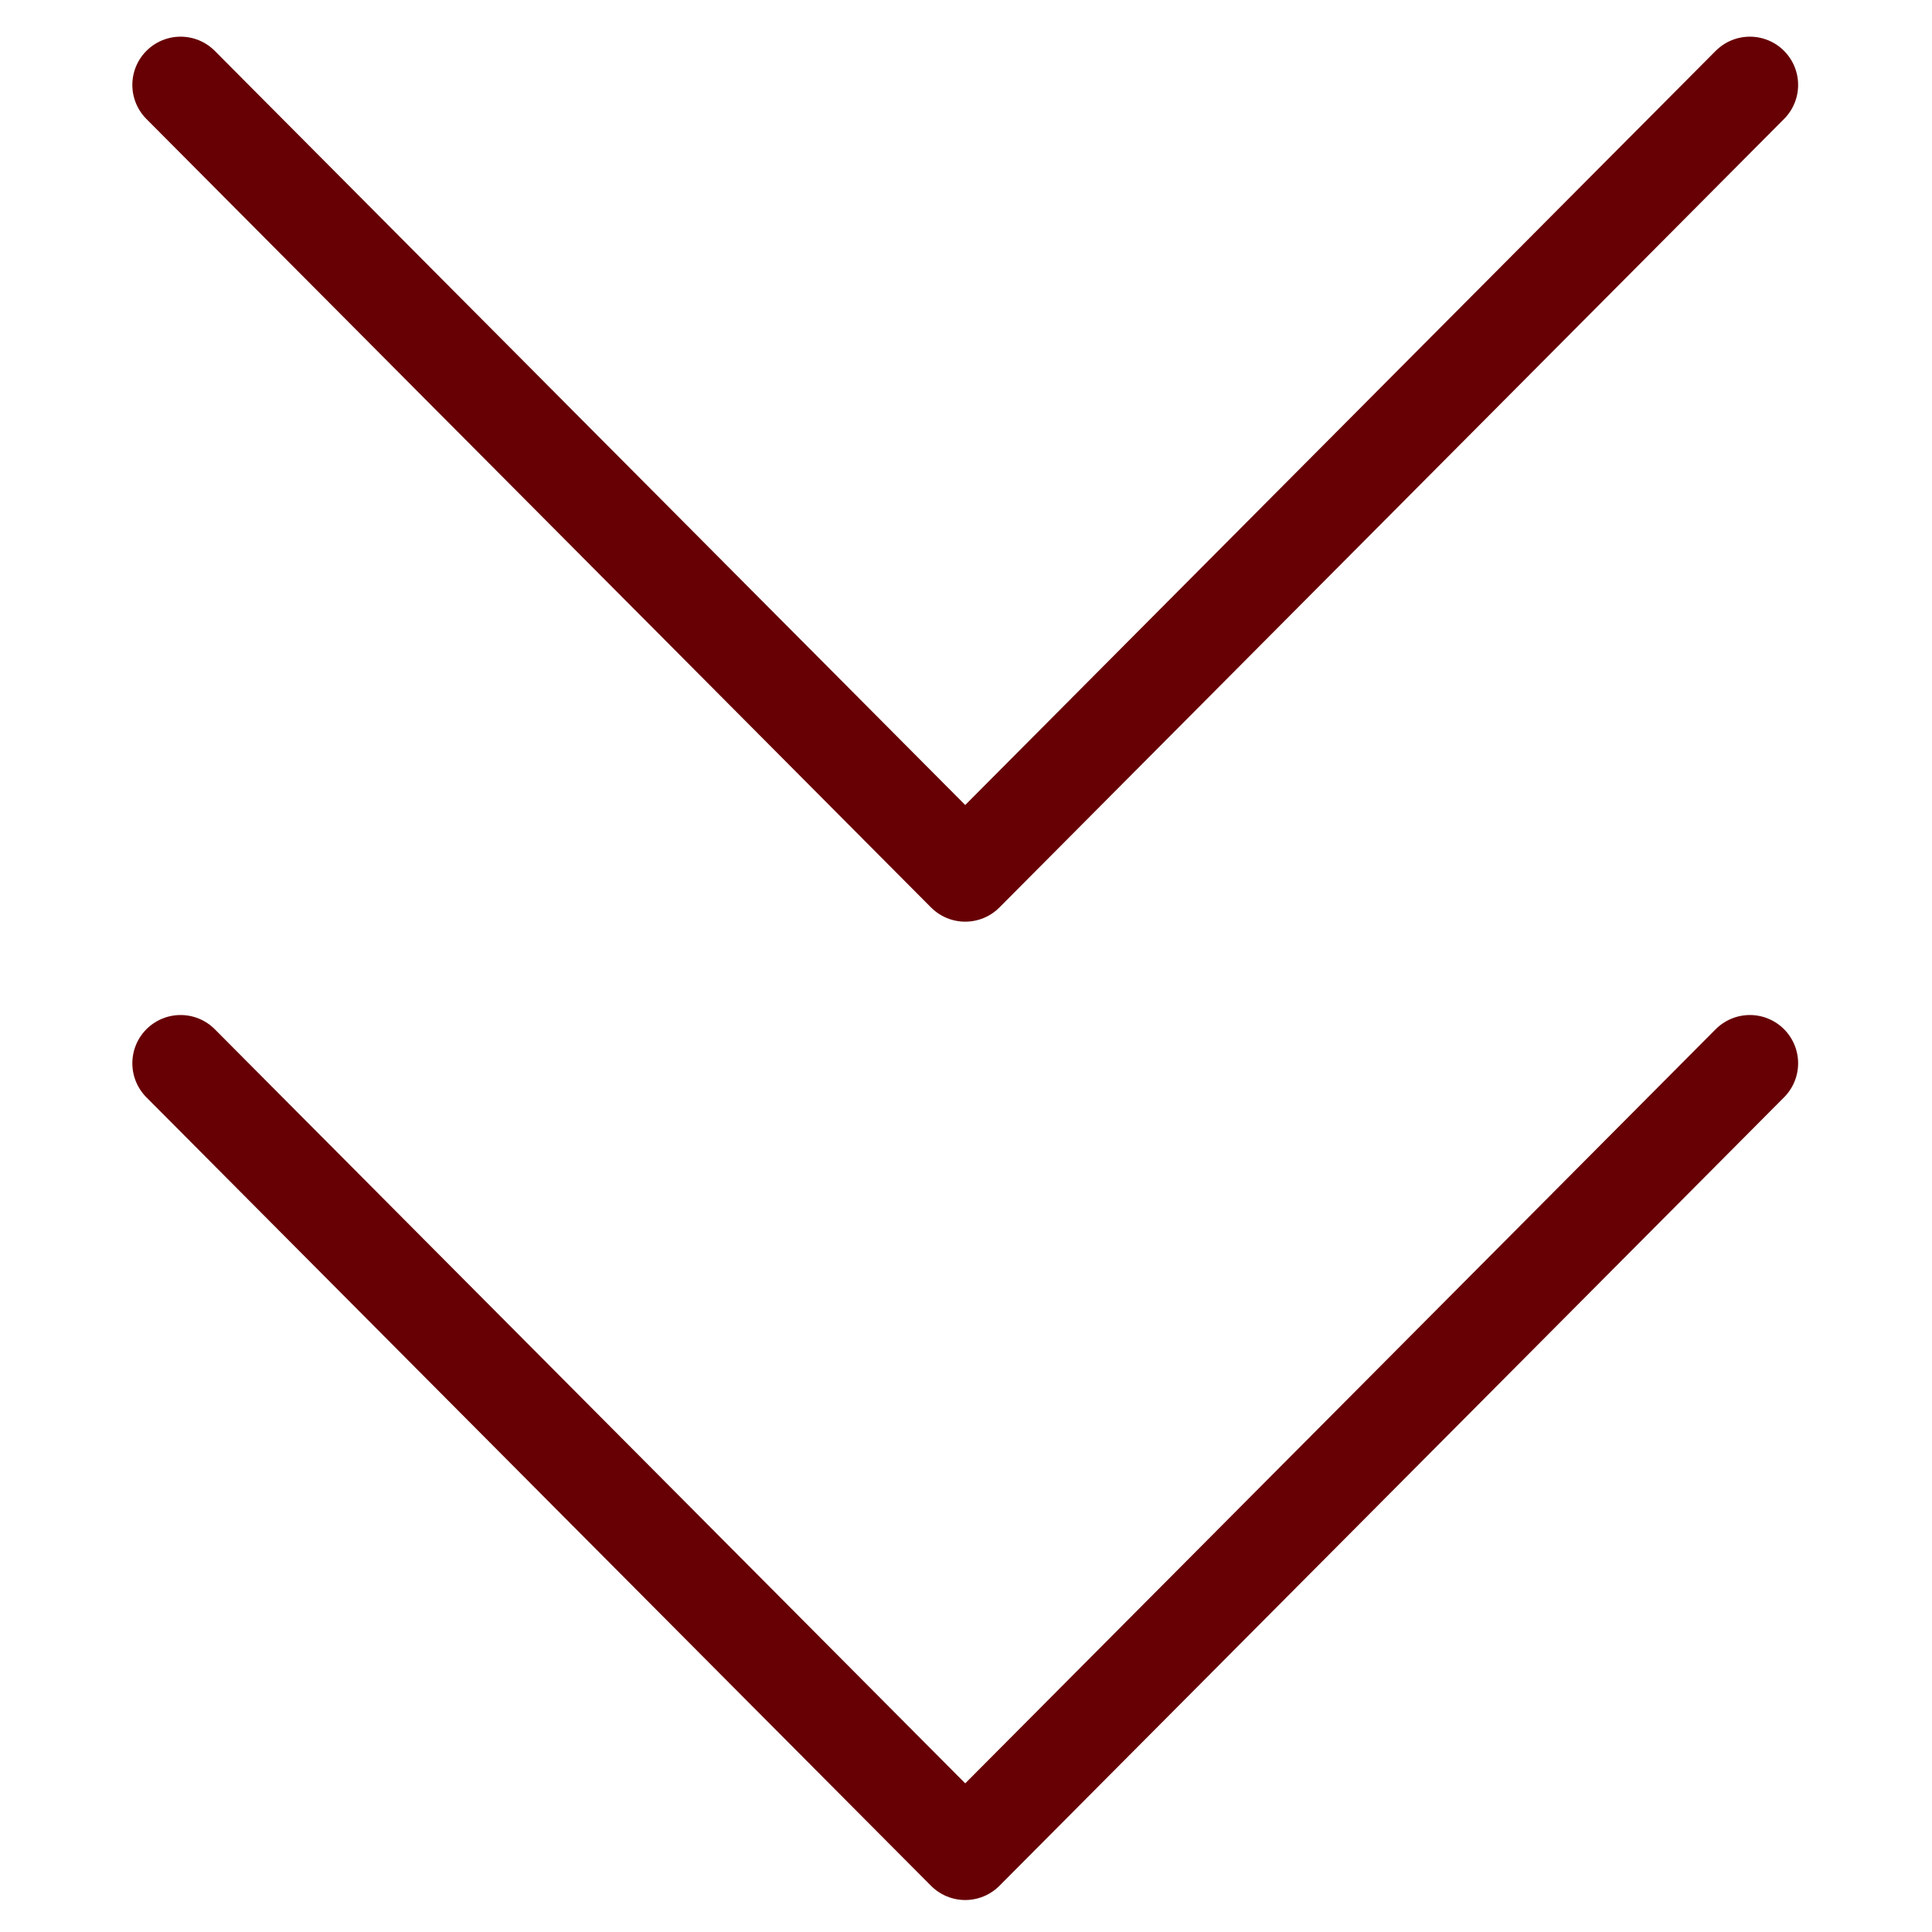
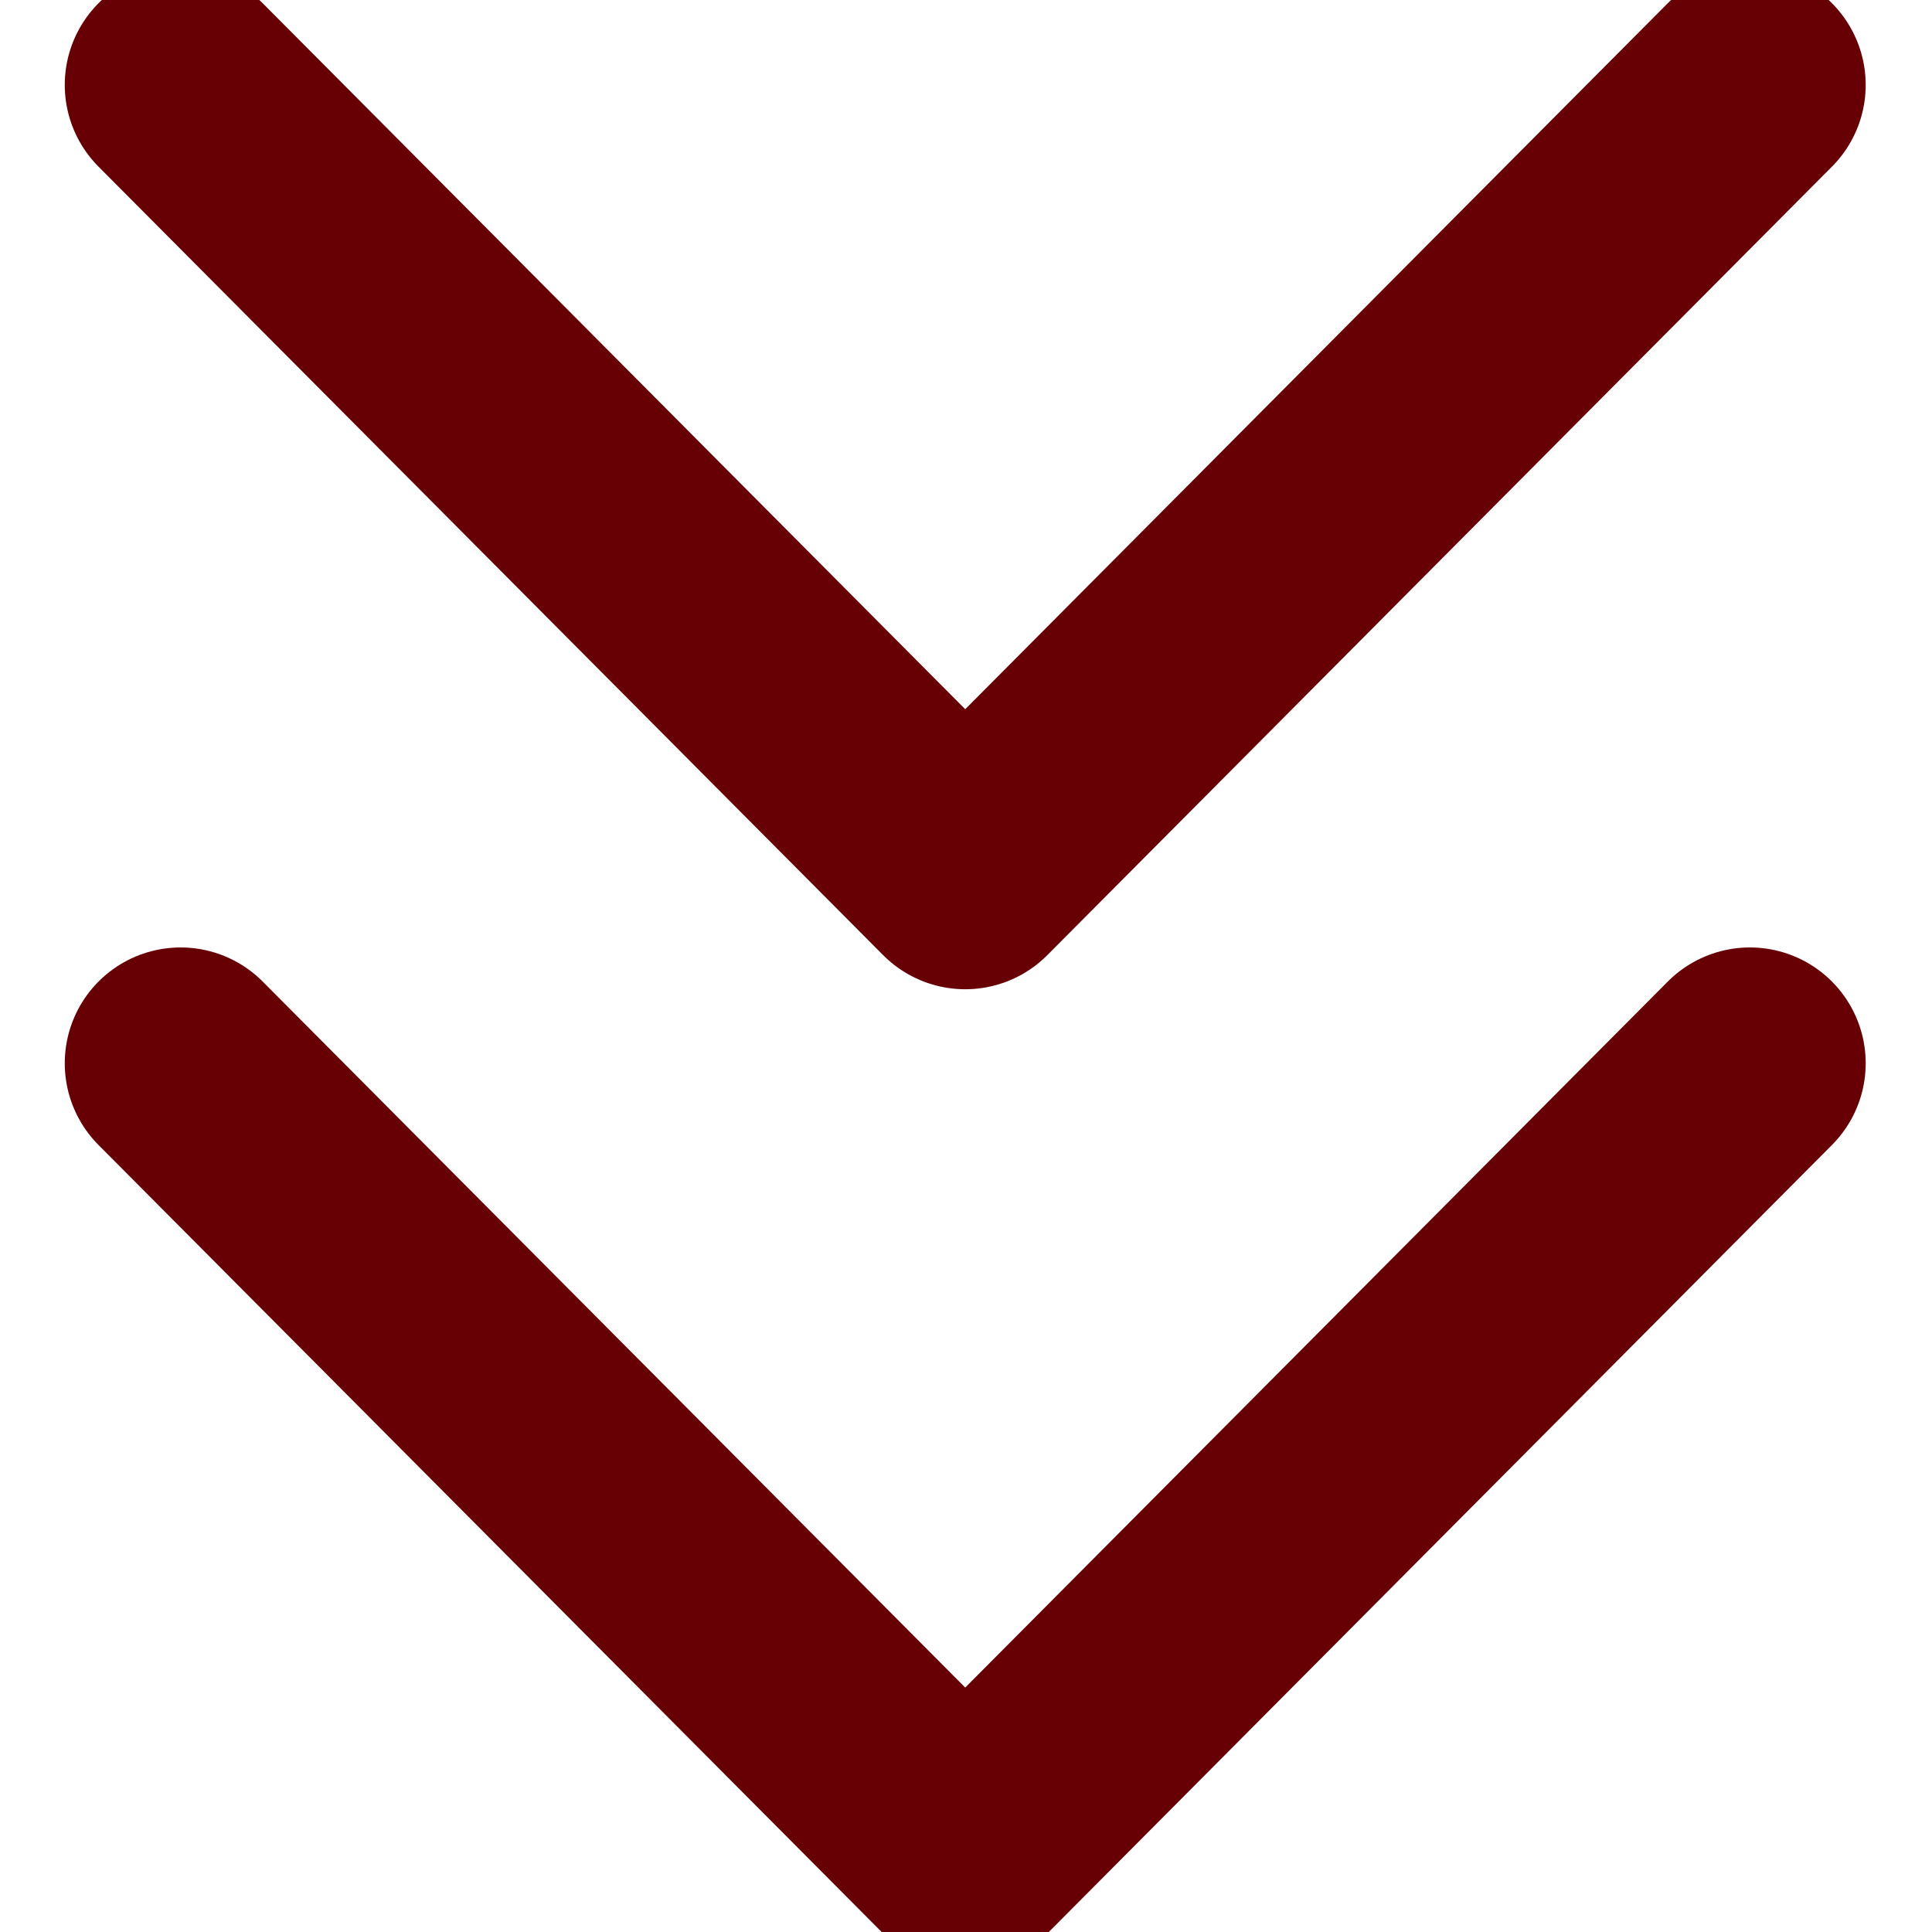
<svg xmlns="http://www.w3.org/2000/svg" viewBox="0 0 417 417" fill-rule="evenodd" clip-rule="evenodd" stroke-linecap="round" stroke-linejoin="round" stroke-miterlimit="1.5">
-   <g id="Layer1" fill="none" stroke="#670005" stroke-width="20.83">
+   <g id="Layer1" fill="none" stroke="#670005" stroke-width="50">
    <path d="M377.689 229.495L208.333 399.683M208.333 399.683L38.978 229.495" />
    <g>
      <path d="M377.689 18.329L208.333 188.517M208.333 188.517L38.978 18.329" />
    </g>
  </g>
</svg>
